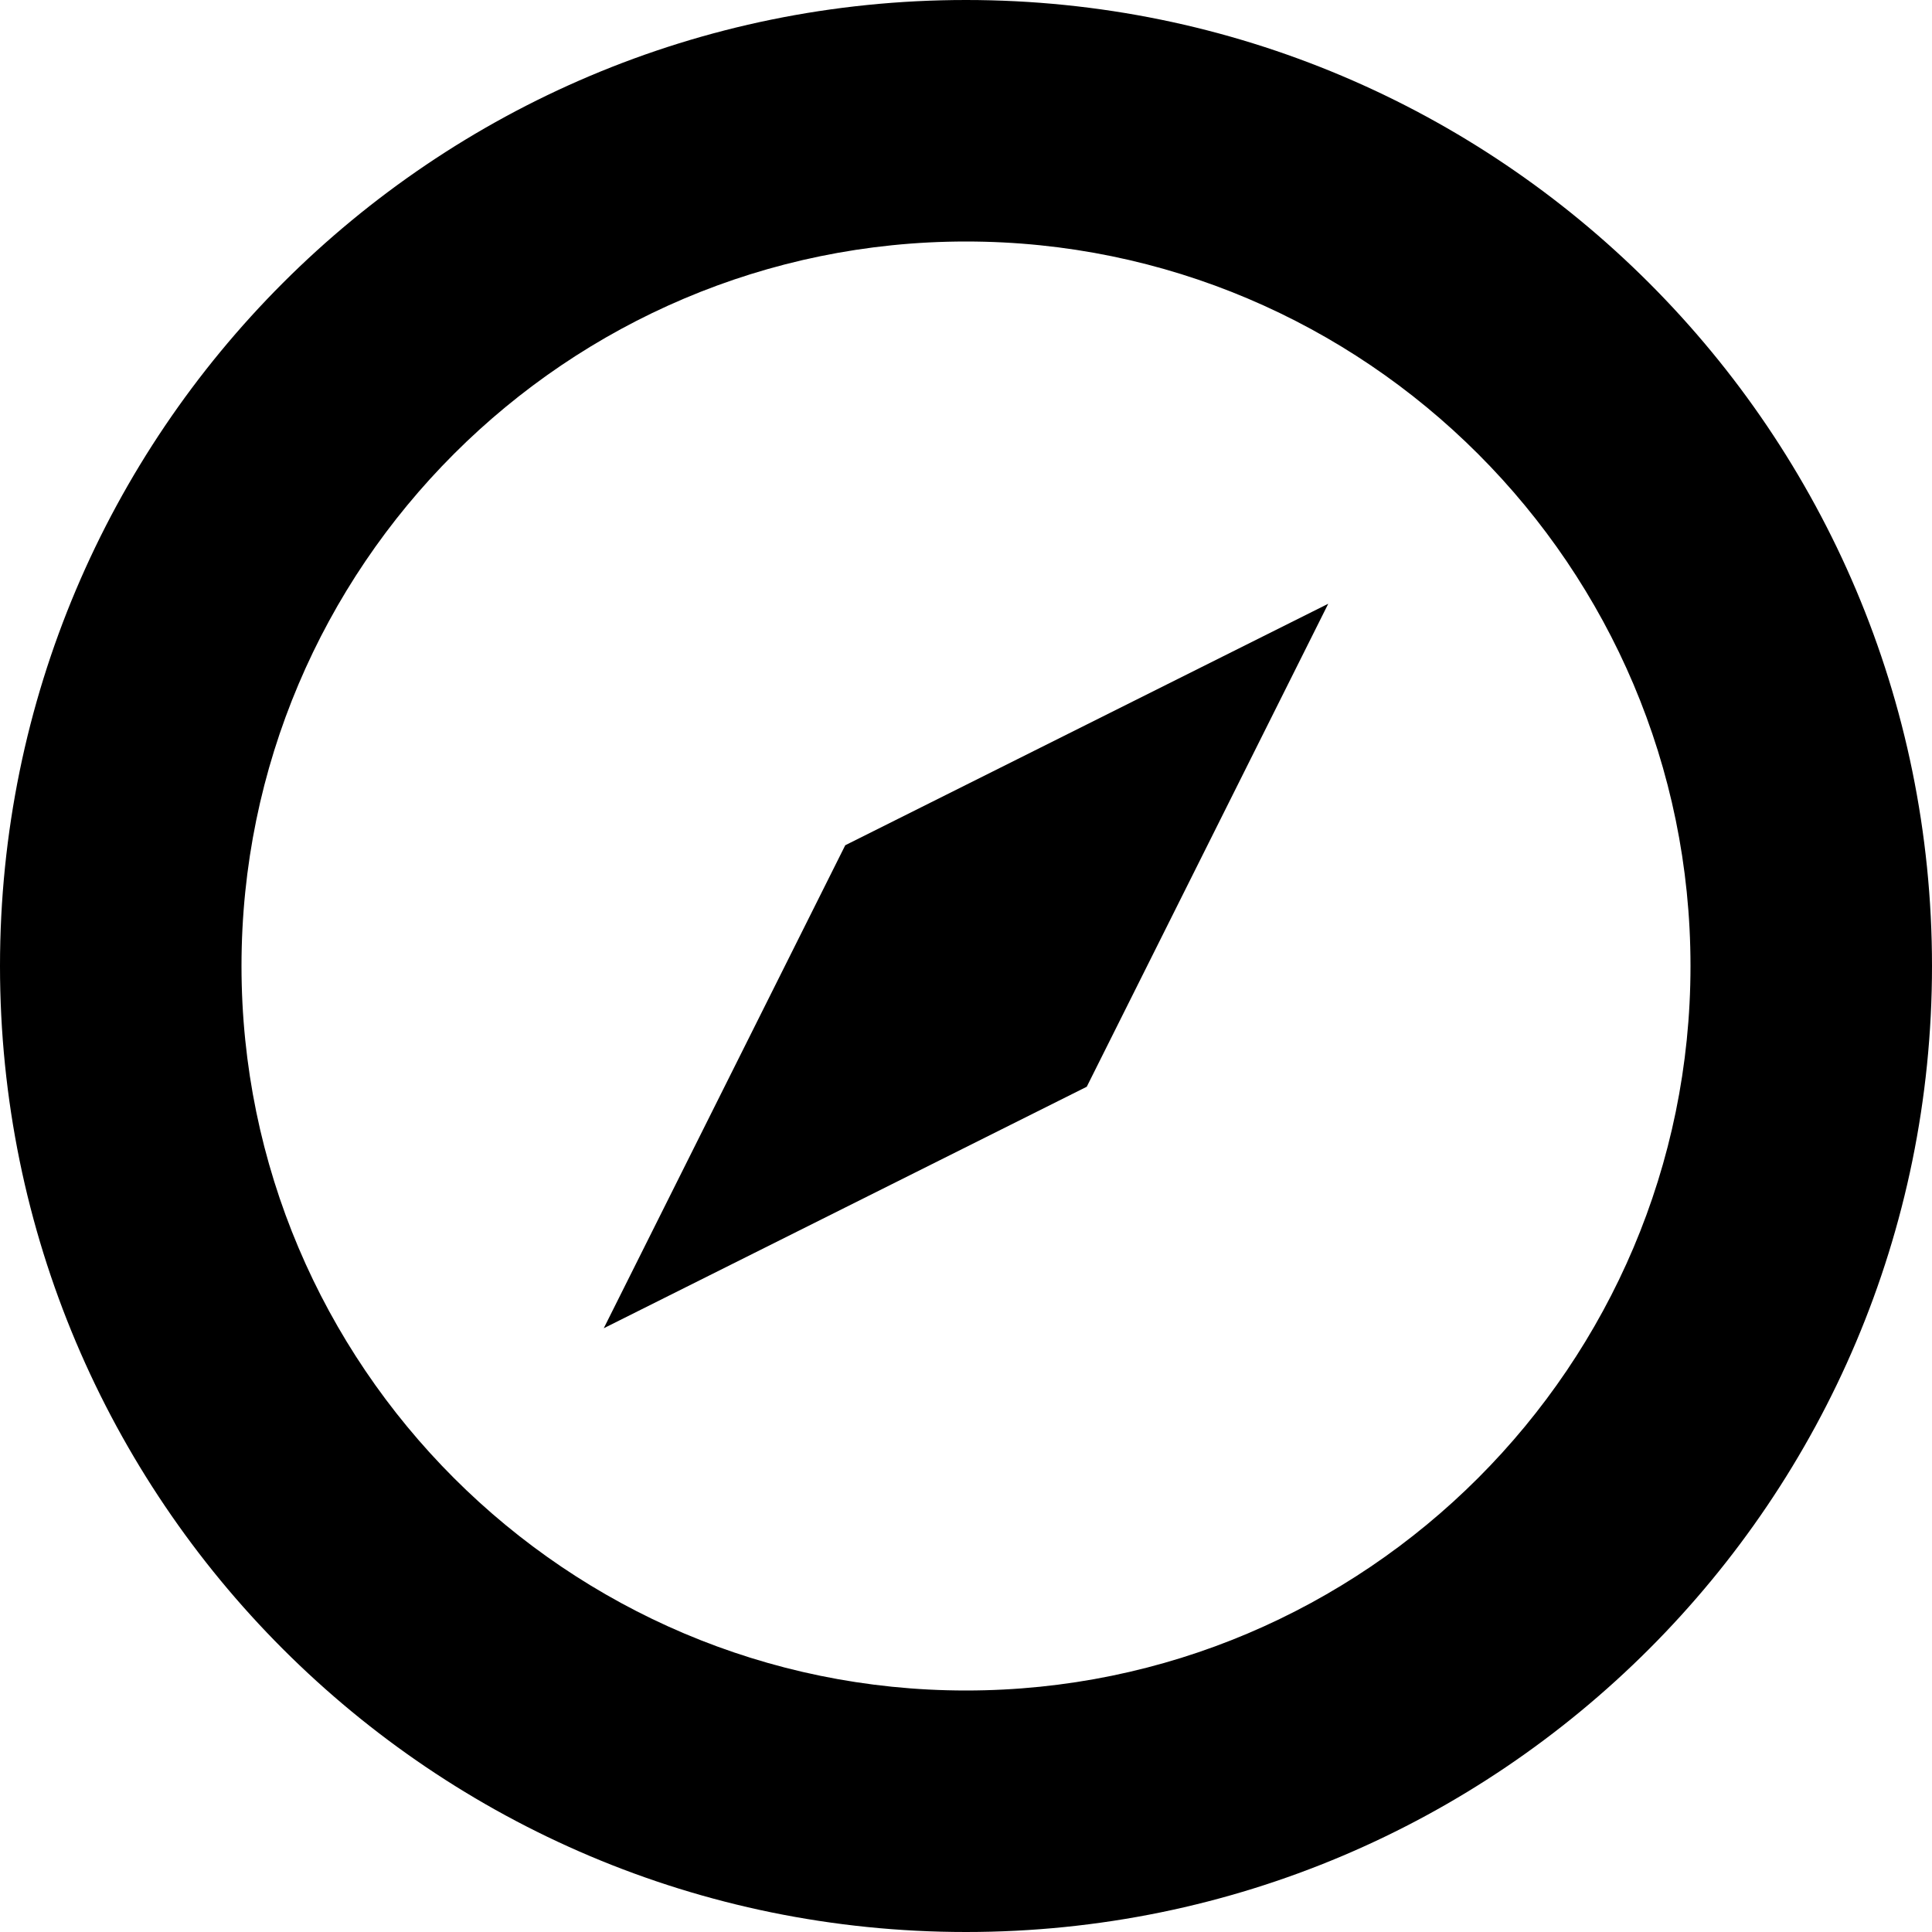
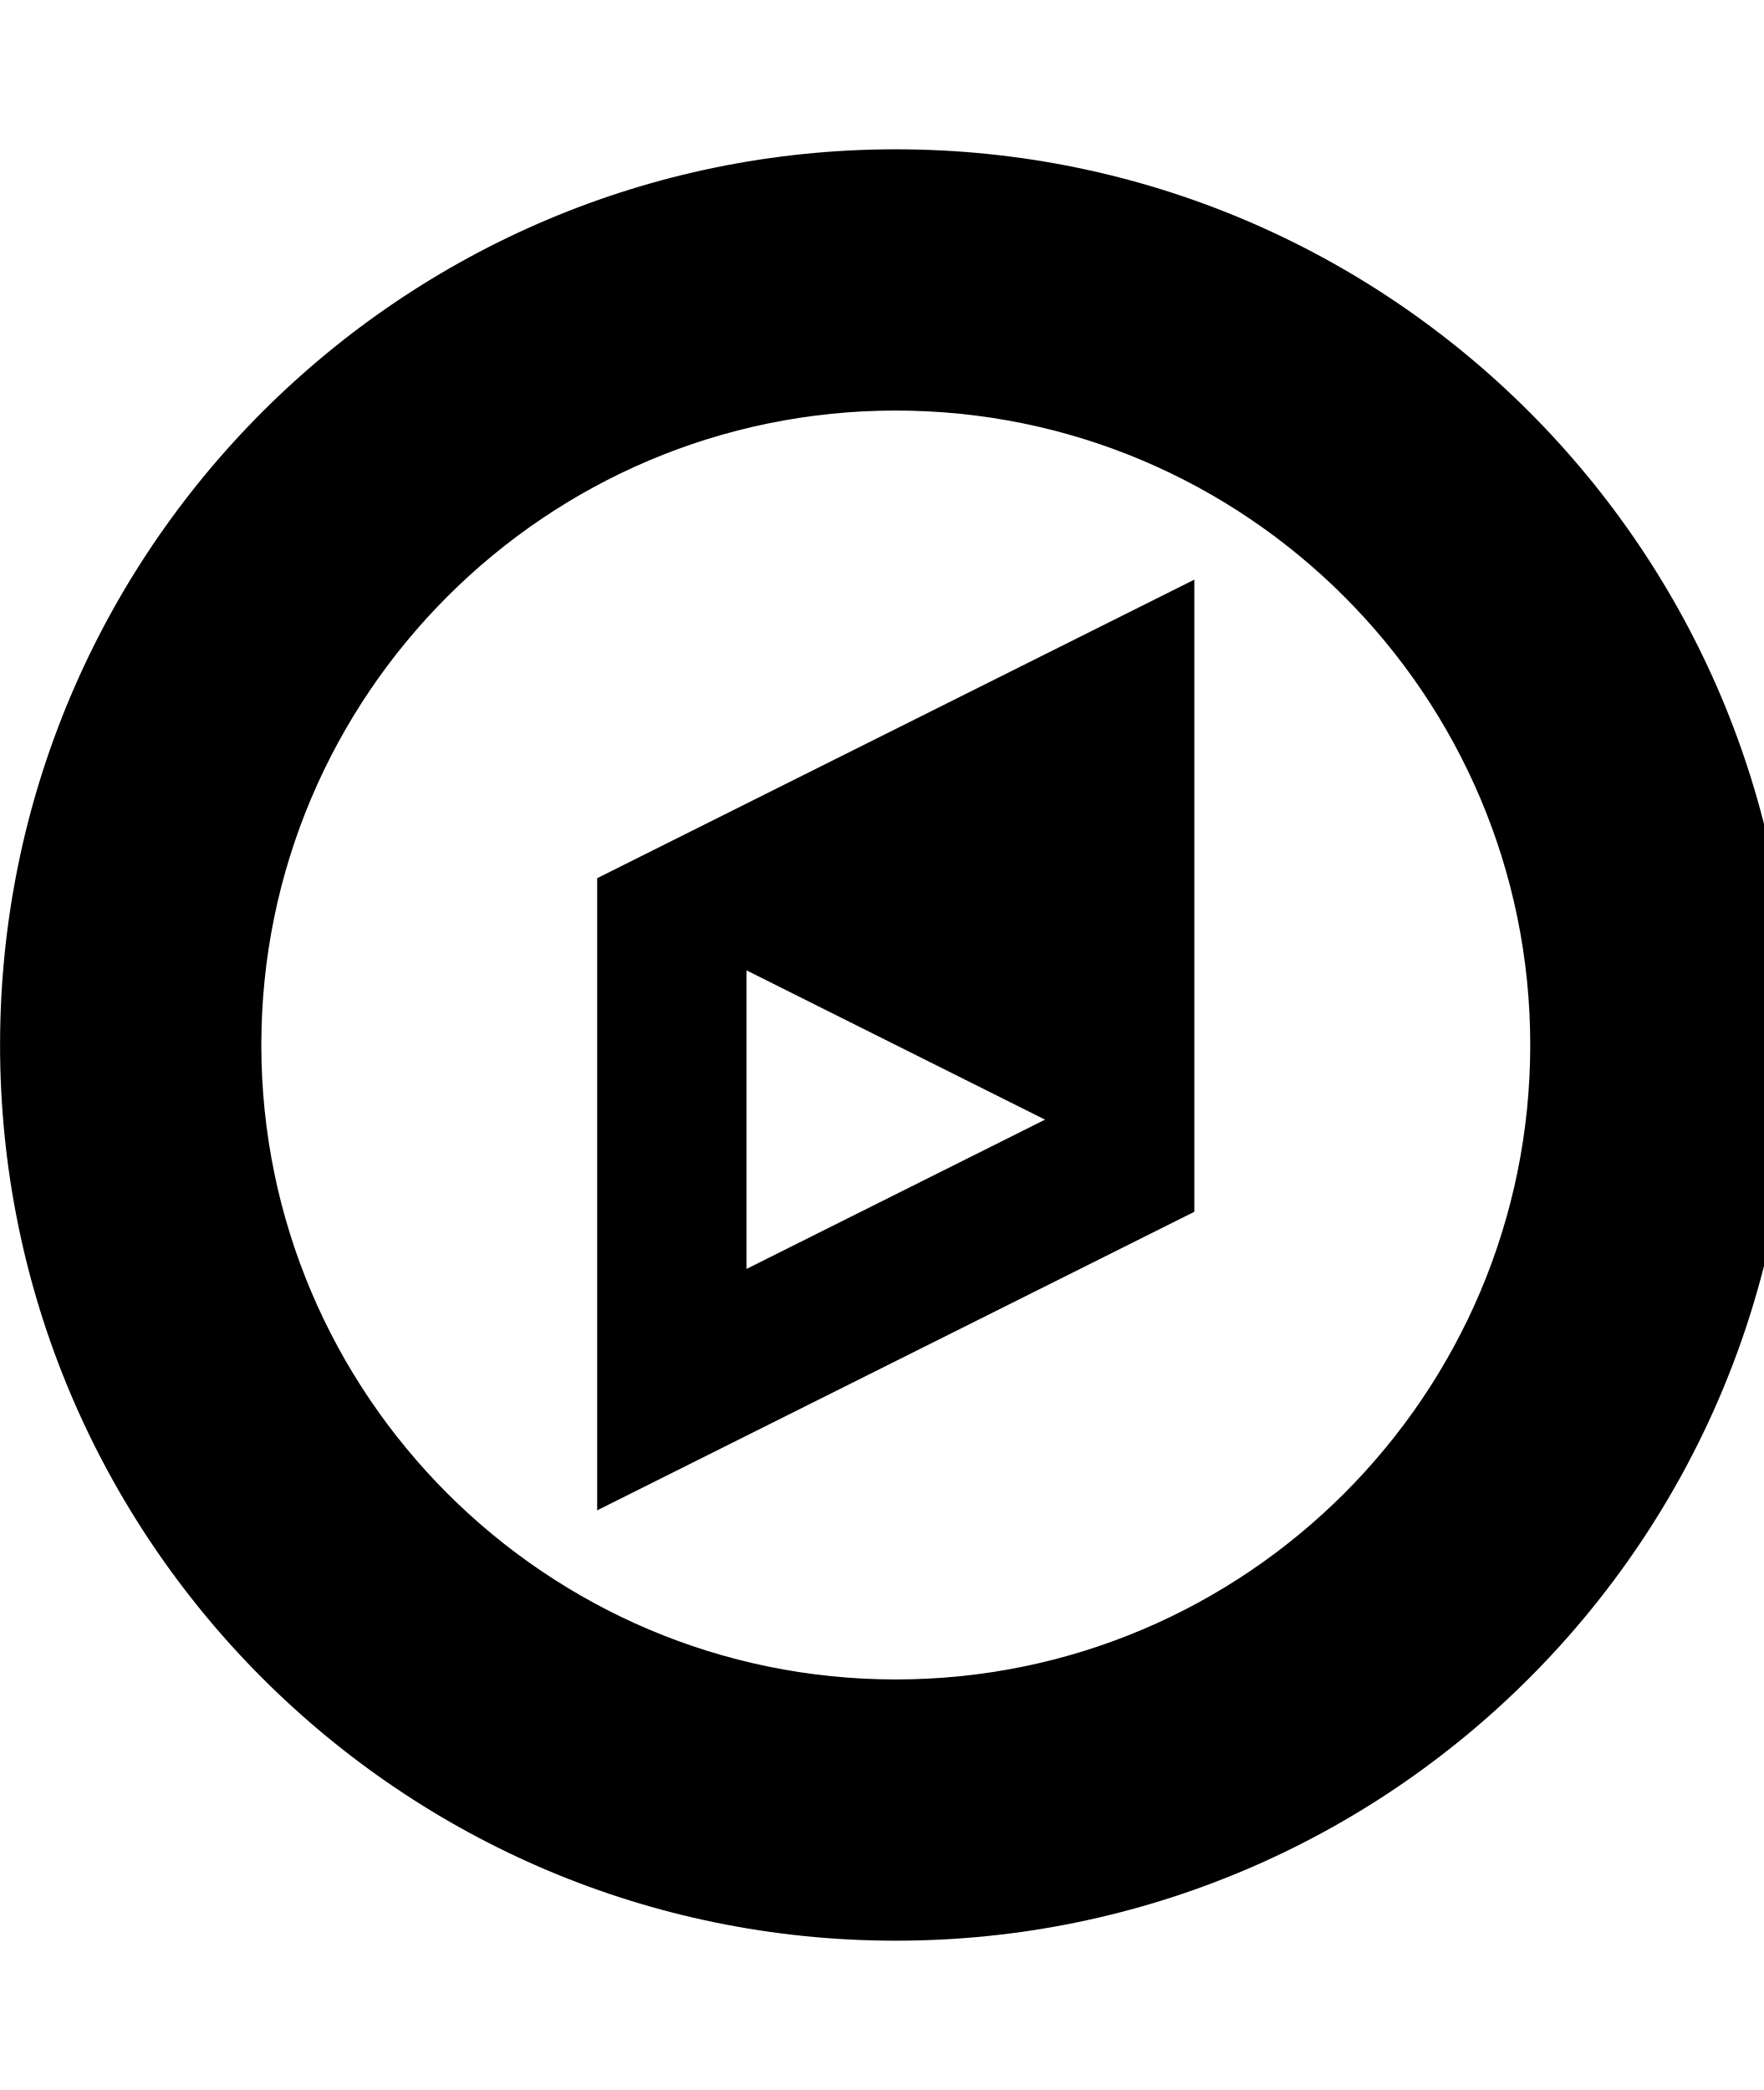
- <svg xmlns="http://www.w3.org/2000/svg" version="1.1" width="32" height="32" viewBox="0 0 32 32">
-   <path d="M16 0c-8.837 0-16 7.163-16 16 0 8.836 7.163 16 16 16 8.836 0 16-7.164 16-16 0-8.837-7.164-16-16-16zM16 28c-6.617 0-12-5.383-12-12s5.383-12 12-12 12 5.383 12 12-5.383 12-12 12zM10 22l8-4 4-8-8 4-4 8z" />
+ <svg xmlns="http://www.w3.org/2000/svg" version="1.1" width="27" height="32" viewBox="0 0 27 32">
+   <path d="M11.429 19.429l4.571-2.286-4.571-2.286v4.571zM18.286 8.875v9.679l-9.143 4.571v-9.679zM23.429 16c0-5.357-4.357-9.714-9.714-9.714s-9.714 4.357-9.714 9.714 4.357 9.714 9.714 9.714 9.714-4.357 9.714-9.714zM27.429 16c0 7.571-6.143 13.714-13.714 13.714s-13.714-6.143-13.714-13.714 6.143-13.714 13.714-13.714 13.714 6.143 13.714 13.714z" />
</svg>
